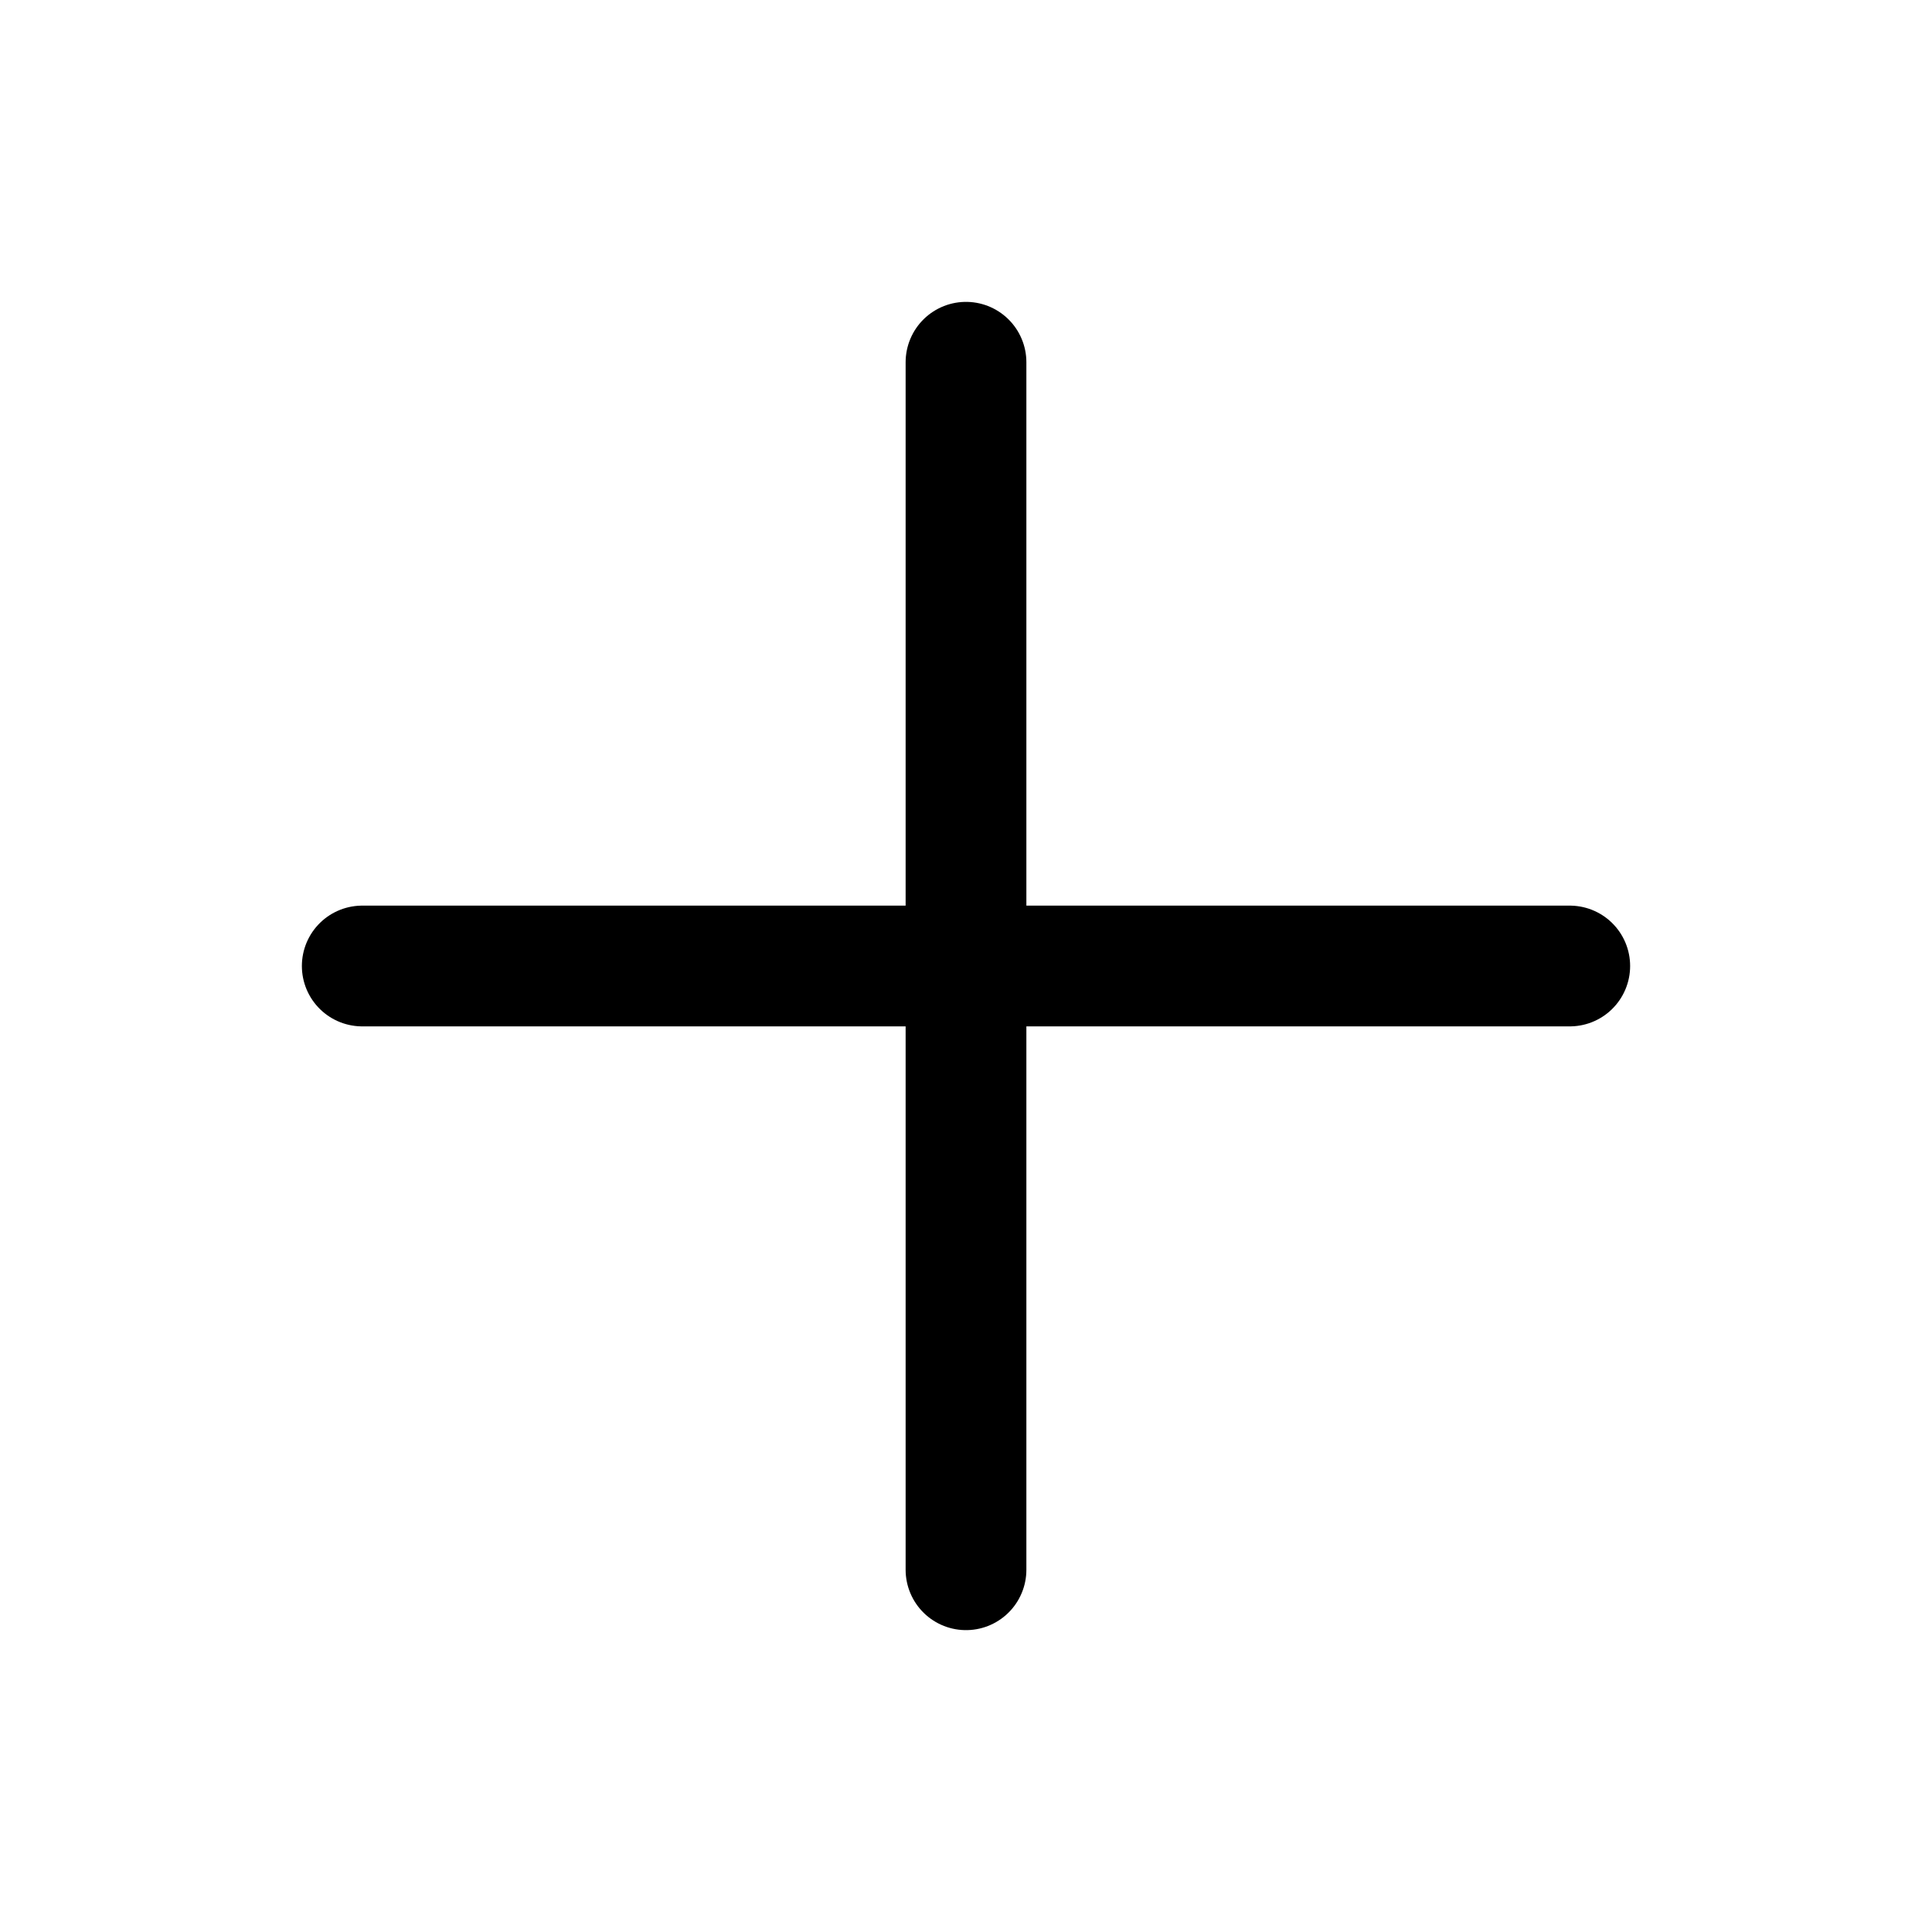
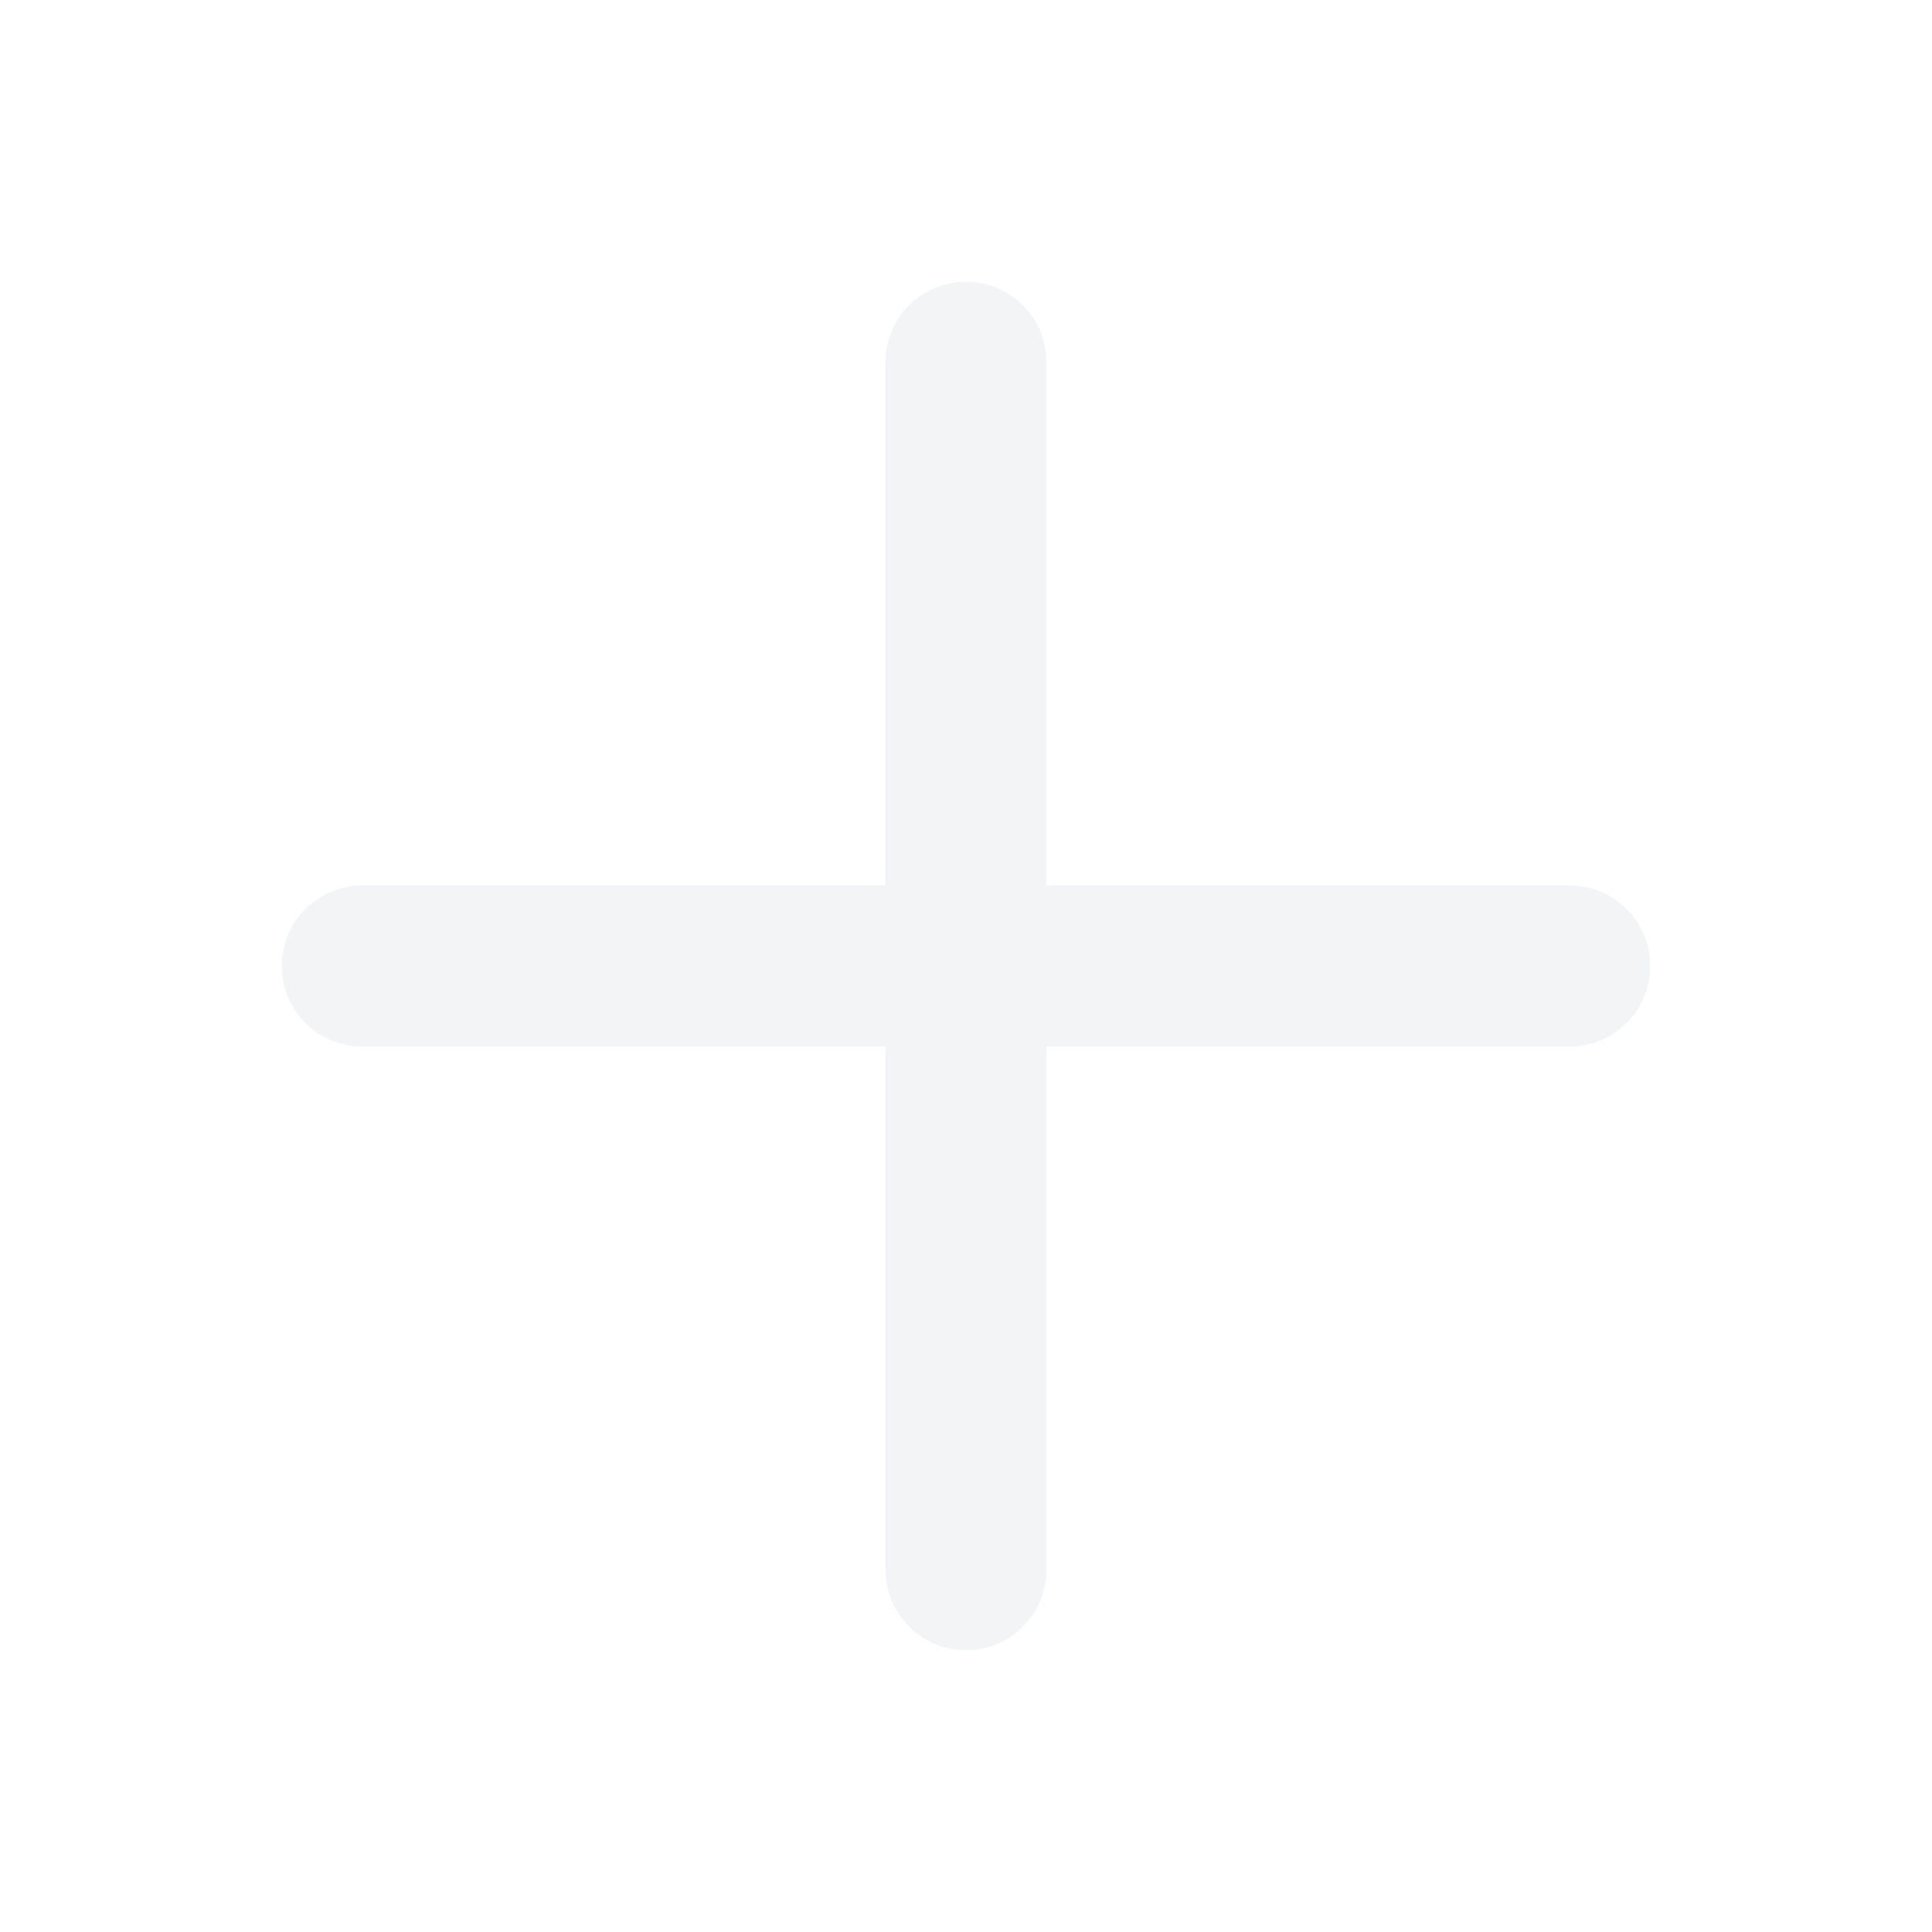
- <svg xmlns="http://www.w3.org/2000/svg" fill="none" viewBox="0 0 24 24" stroke-width="1.5" stroke="currentColor" class="w-6 h-6">
+ <svg xmlns="http://www.w3.org/2000/svg" fill="none" viewBox="0 0 24 24" stroke-width="2" stroke="#f3f4f6" class="w-10 h-10">
  <path stroke-linecap="round" stroke-linejoin="round" d="M12 4.5v15m7.5-7.5h-15" />
</svg>
